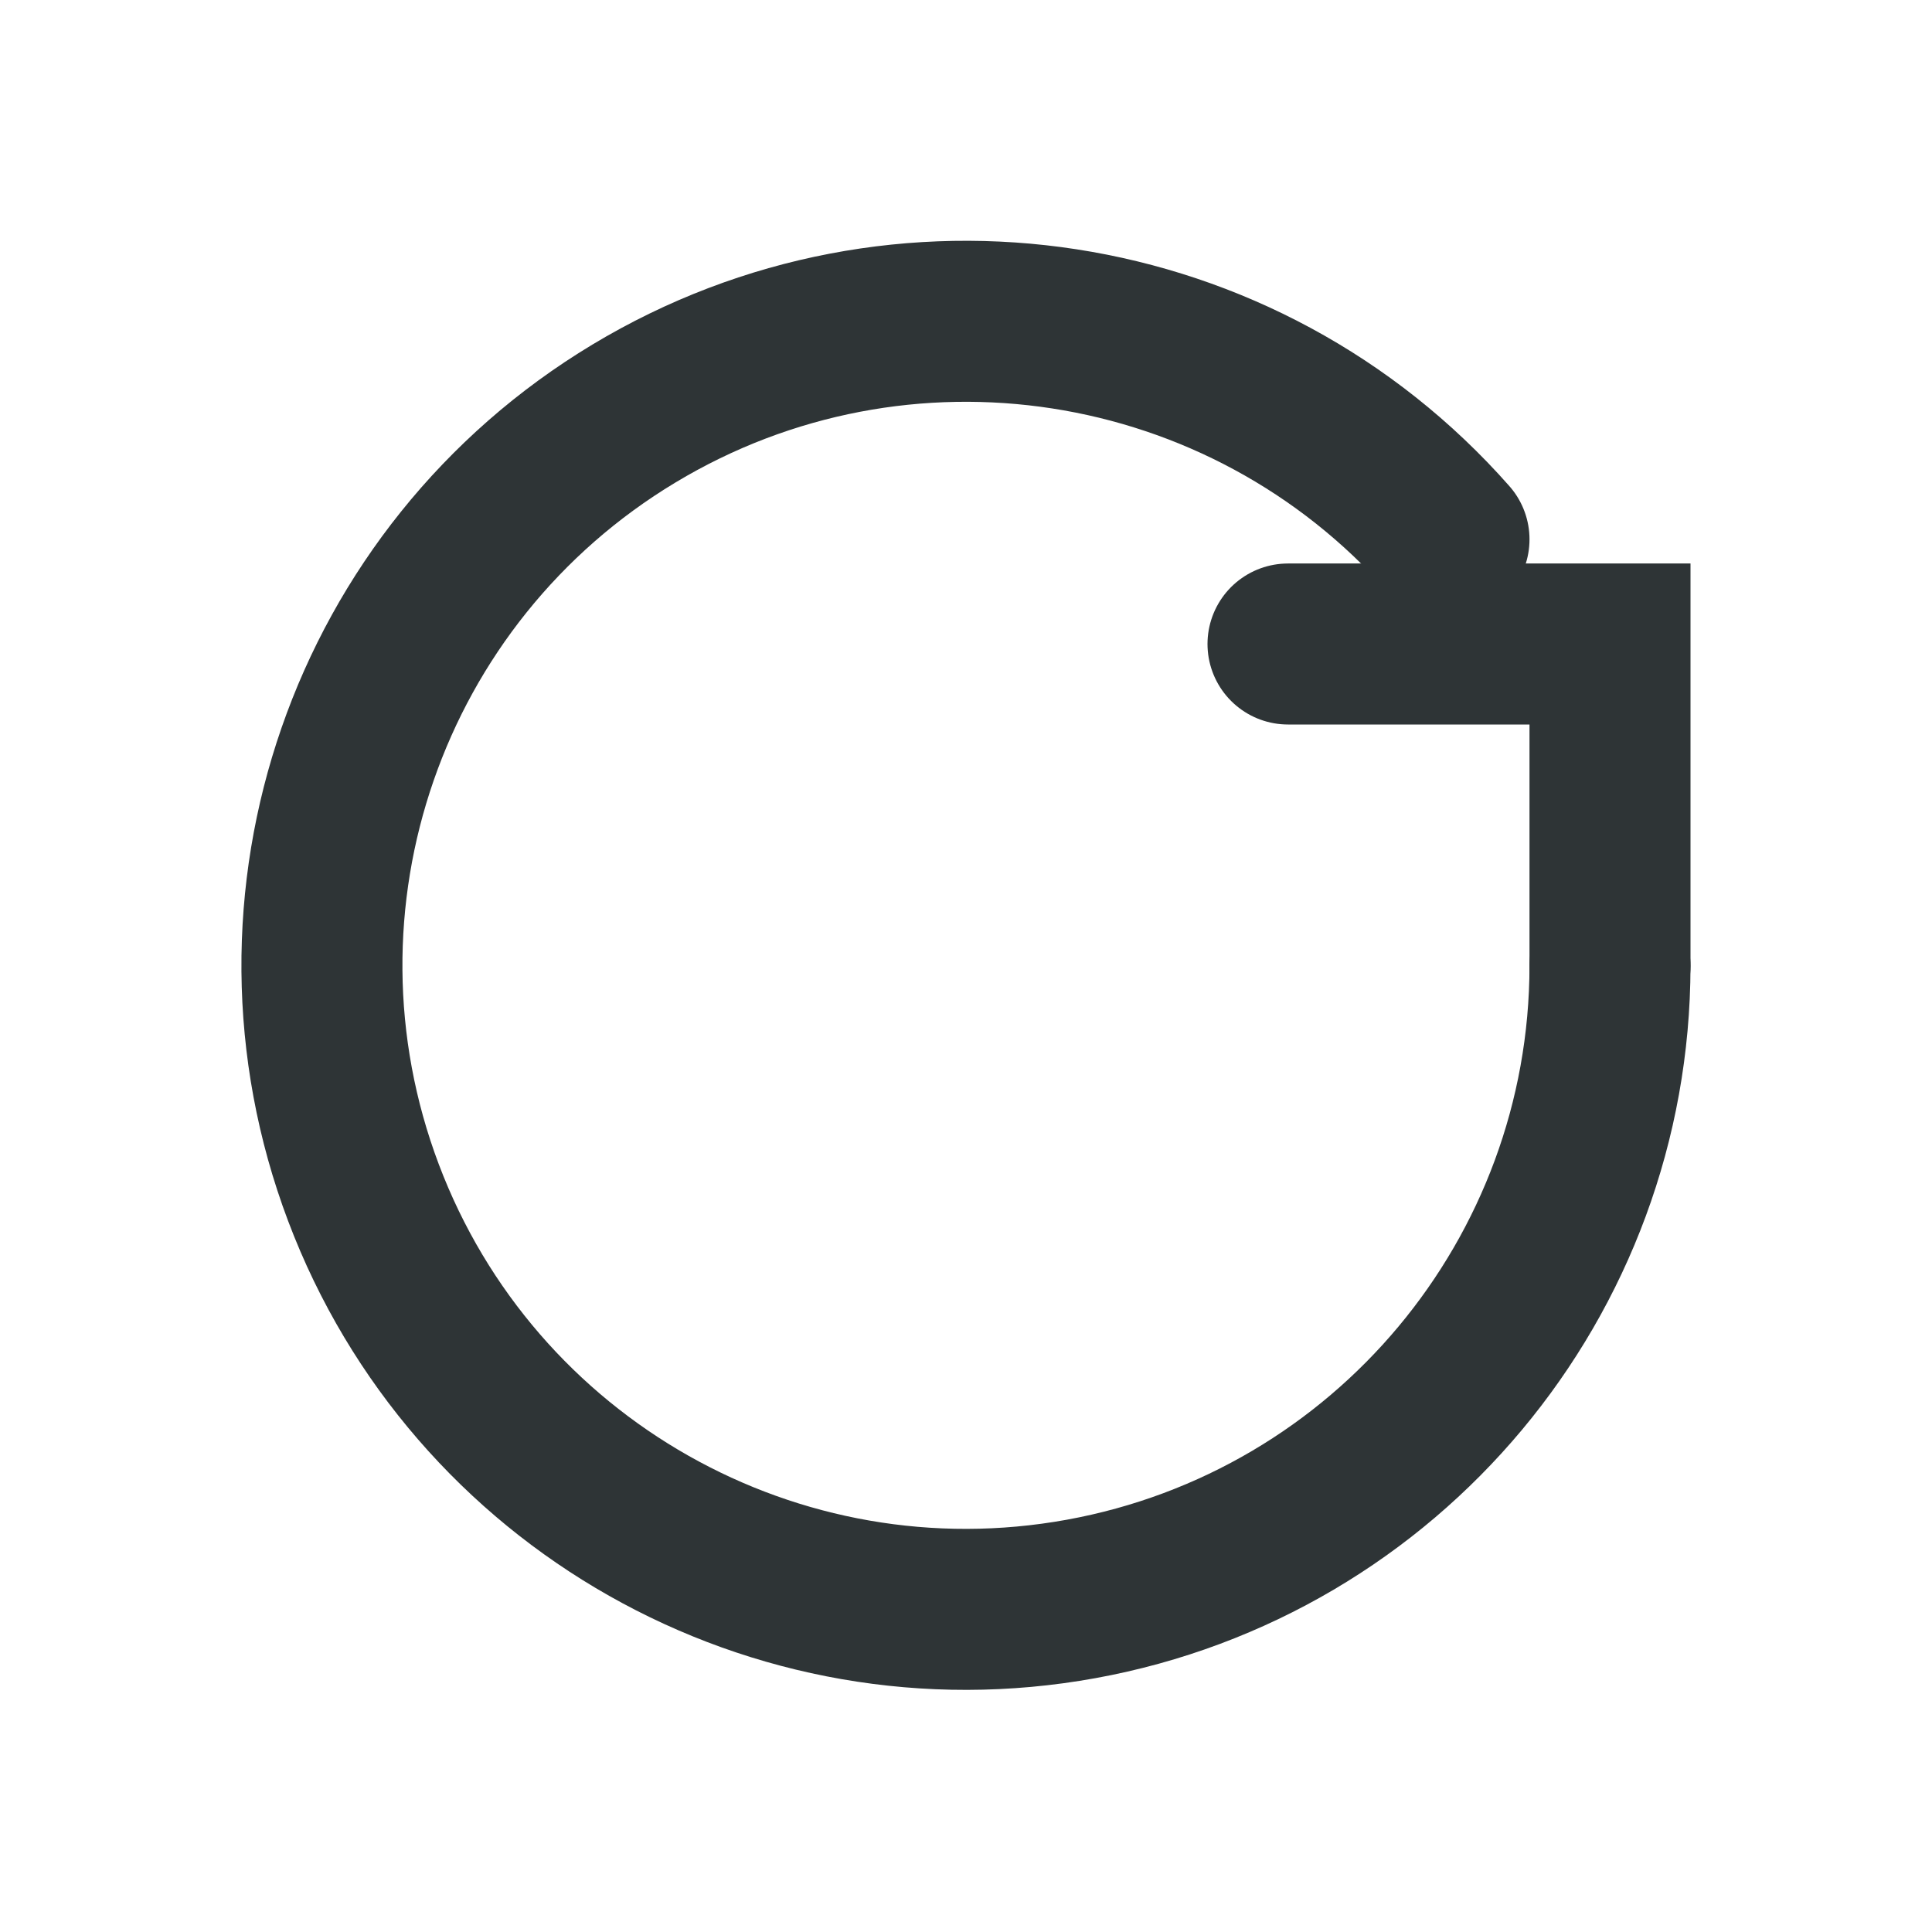
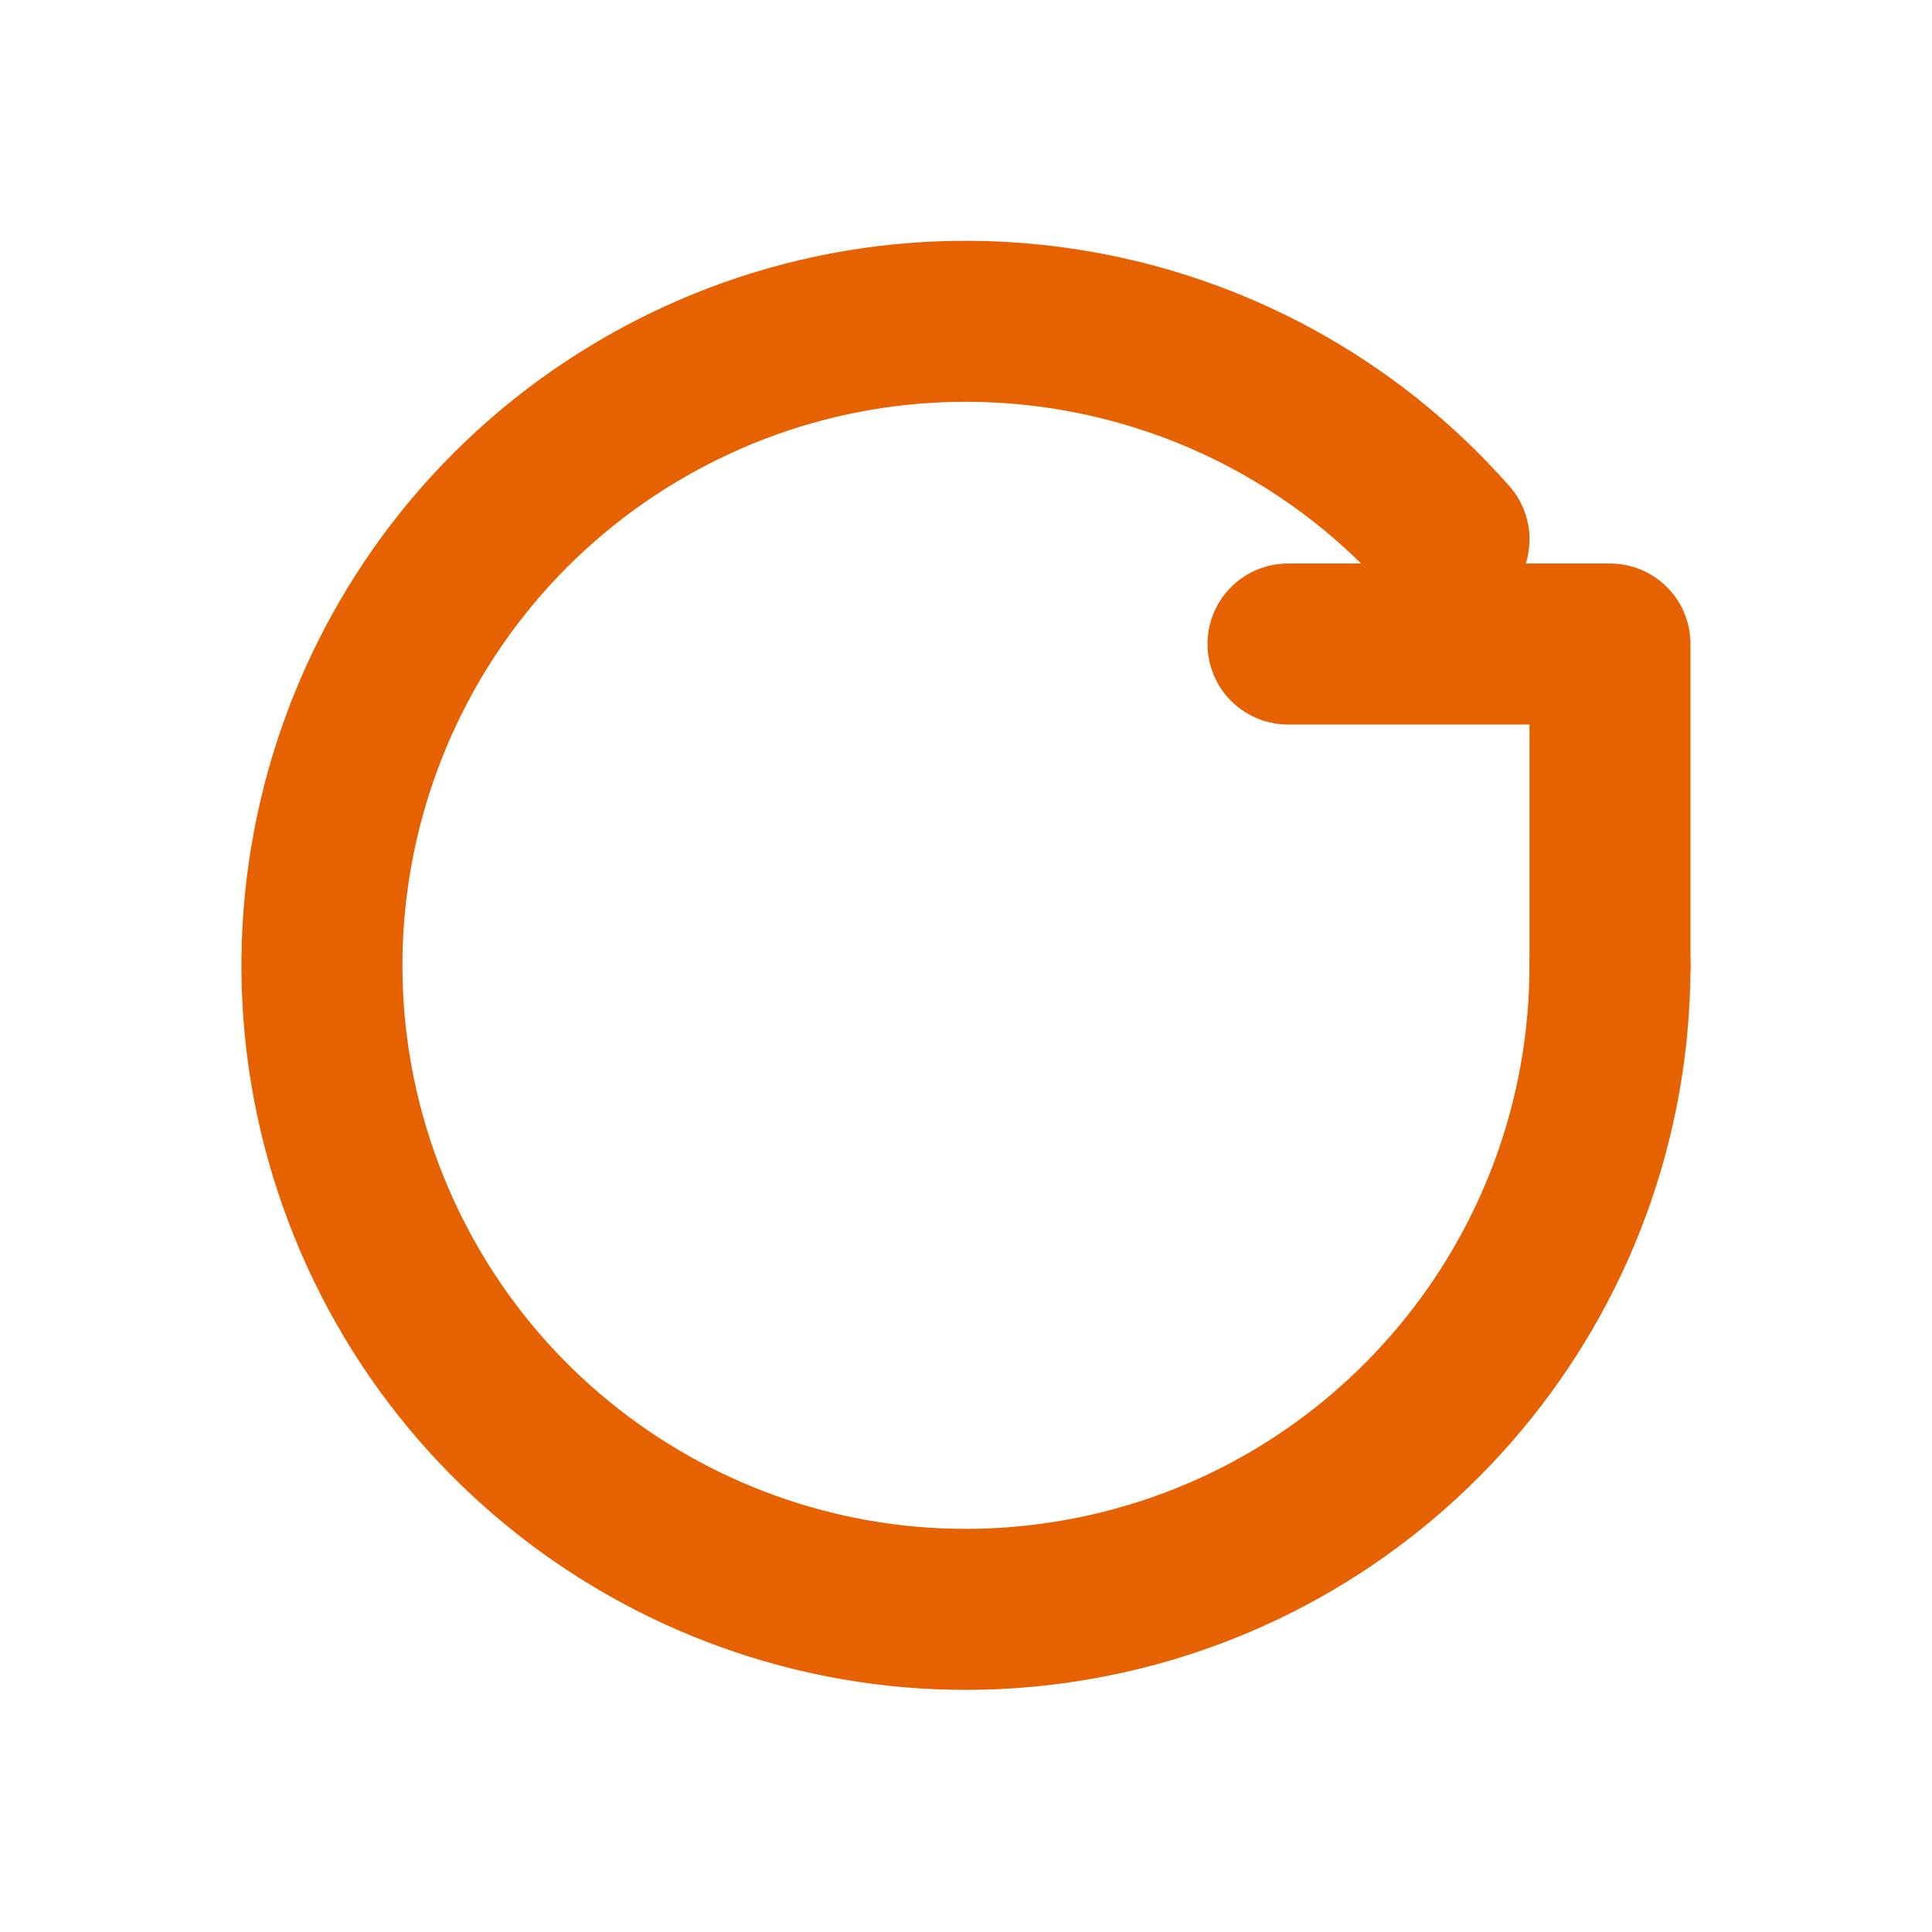
- <svg xmlns="http://www.w3.org/2000/svg" width="24" height="24" viewBox="0 0 24 24" fill="none" stroke="#2e3436" stroke-width="2" stroke-linecap="round">
-   <path d="M16 8h4v4" />
-   <path d="M20 12a8 8 0 1 1-2-5.3" />
+ <svg xmlns="http://www.w3.org/2000/svg" width="24" height="24" viewBox="0 0 24 24">
+   <path d="M16 8h4v4" stroke="#e66100" stroke-width="2" fill="none" stroke-linecap="round" stroke-linejoin="round" />
+   <path d="M20 12a8 8 0 1 1-2-5.3" stroke="#e66100" stroke-width="2" fill="none" stroke-linecap="round" />
</svg>
